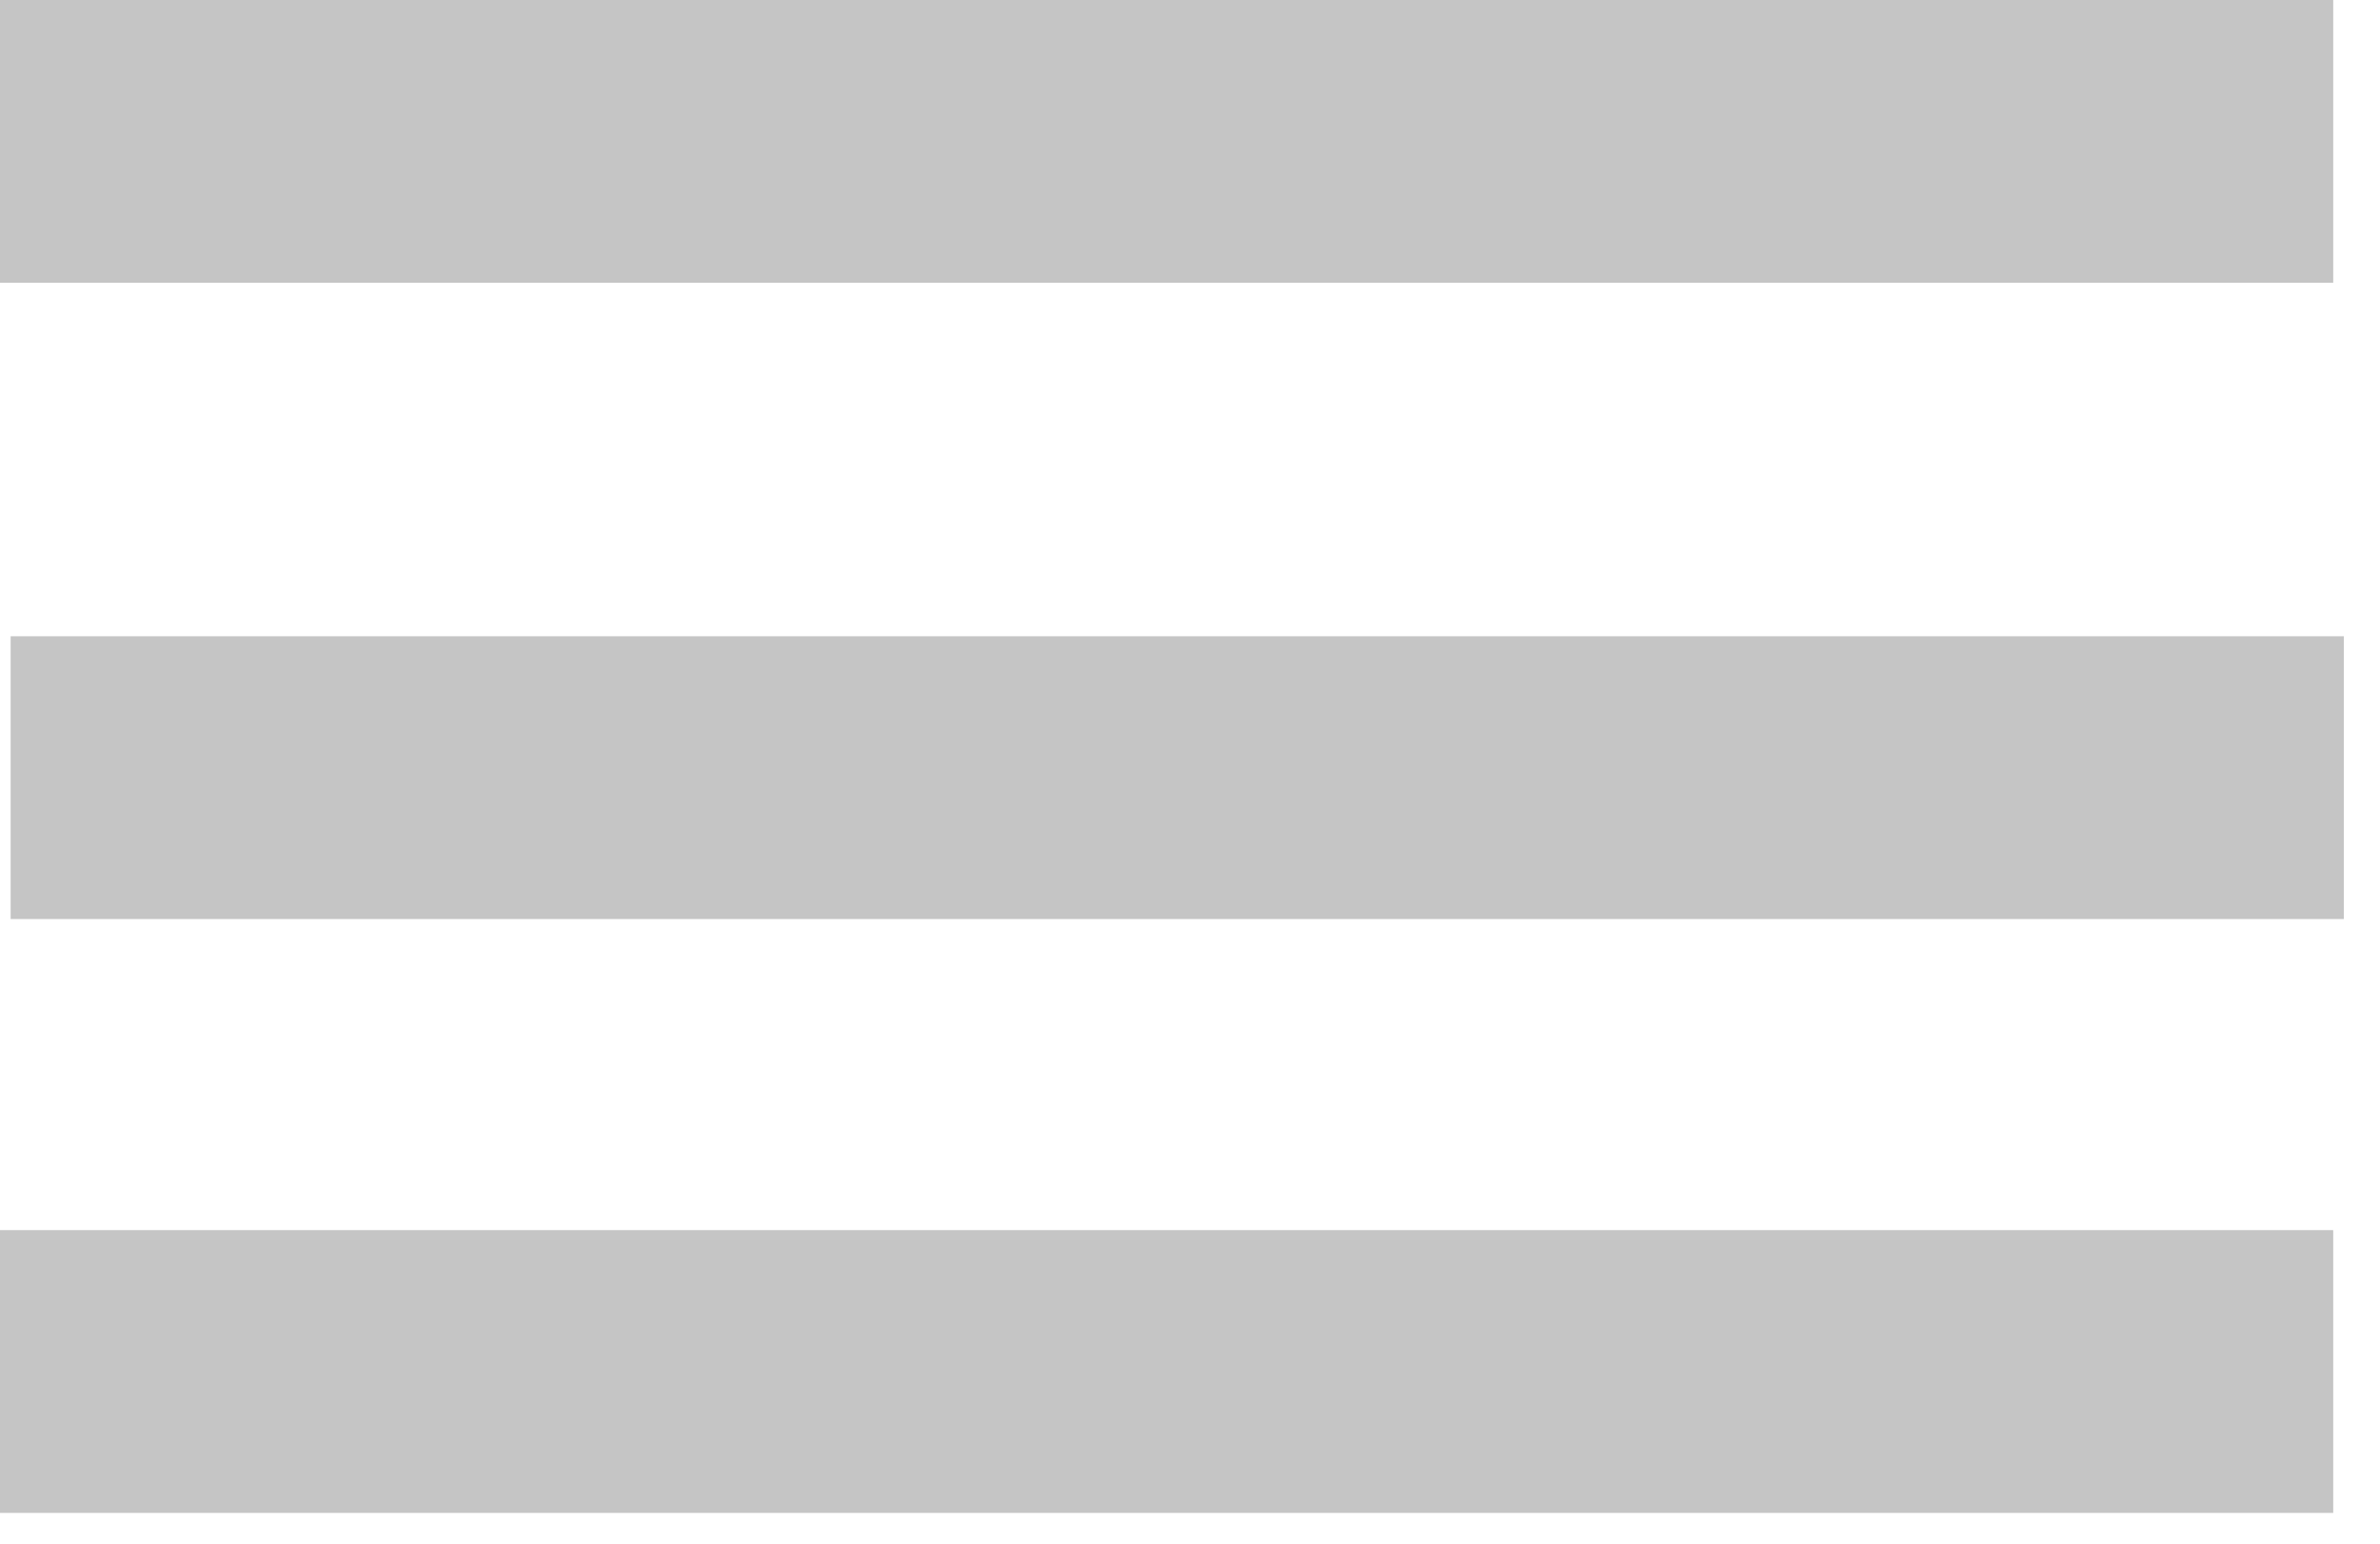
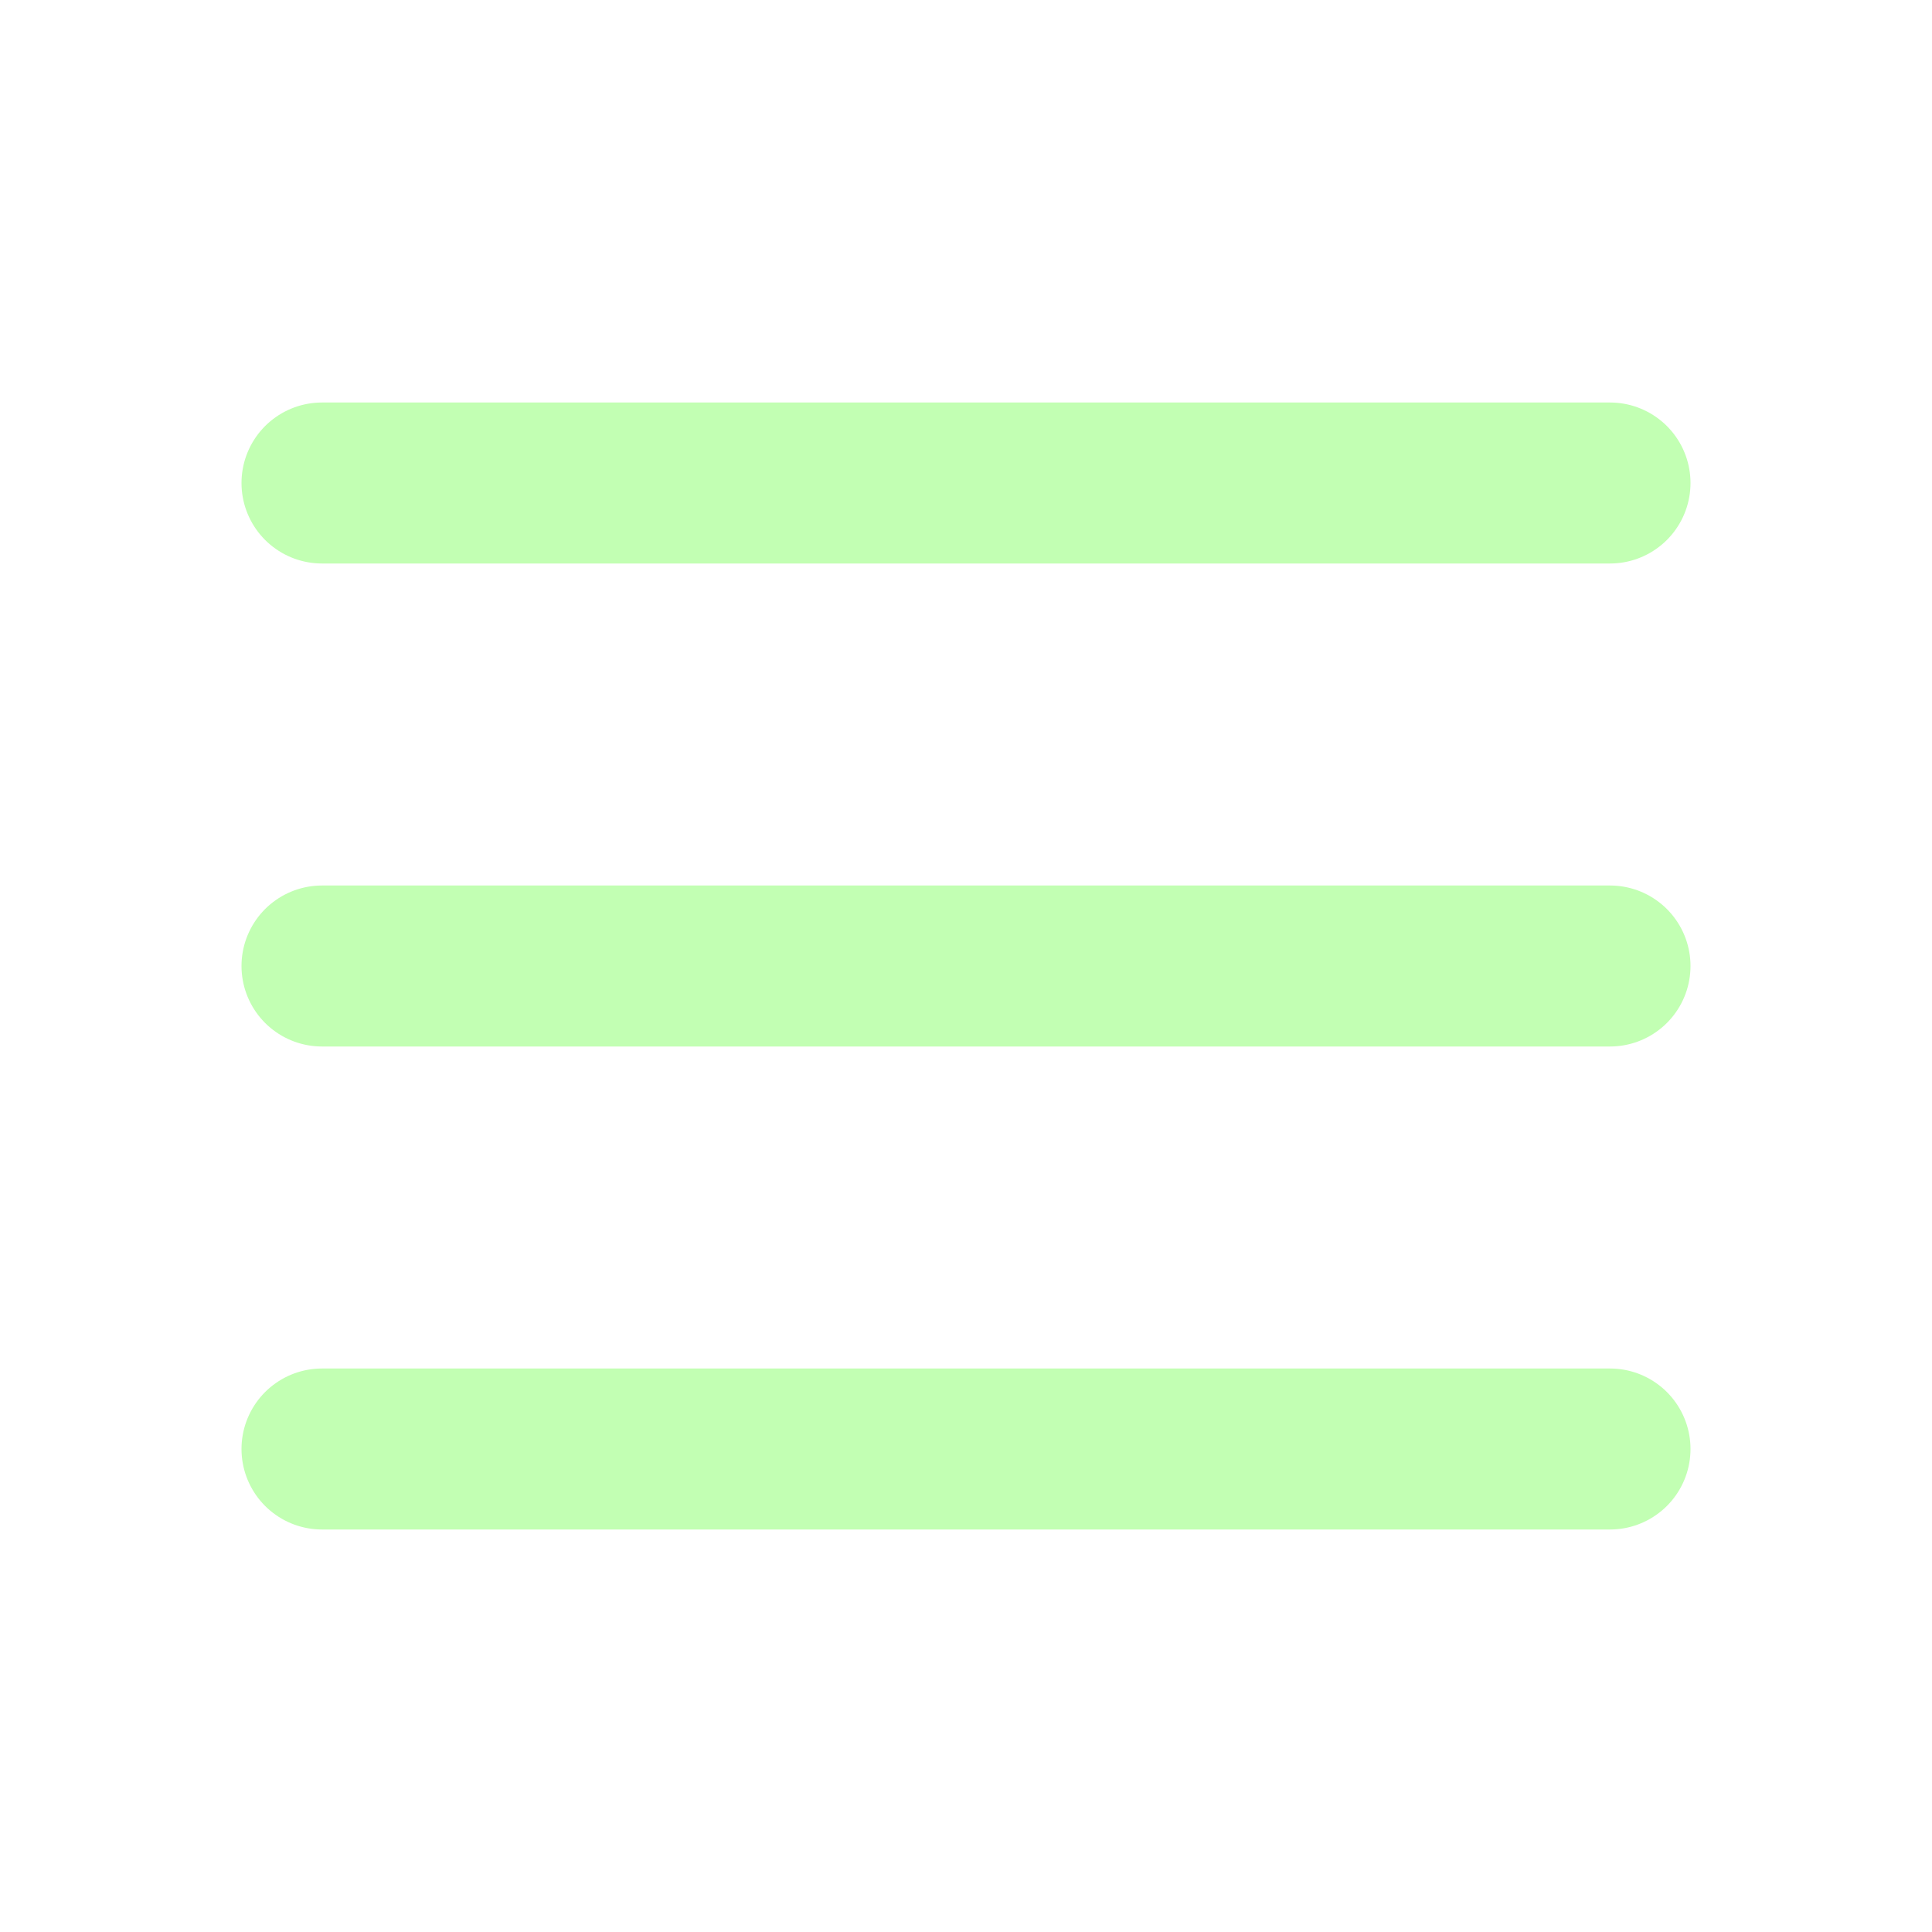
- <svg xmlns="http://www.w3.org/2000/svg" version="1.1" id="svg1" xml:space="preserve" width="37" height="24">
-   <defs id="defs1" />
-   <g id="layer2" transform="translate(-12.25,-33.25)">
-     <g id="g13" style="fill:#c5c5c5;fill-opacity:1" transform="matrix(0.8793363,0,0,0.8793363,1.47813,4.012066)">
-       <rect style="fill:#c5c5c5;fill-opacity:1;stroke:none;stroke-opacity:1" id="rect9" width="41.25" height="5" x="12.25" y="33.25" />
-       <rect style="fill:#c5c5c5;fill-opacity:1;stroke:none;stroke-opacity:1" id="rect11" width="41.25" height="5" x="12.25" y="55" />
-       <rect style="fill:#c5c5c5;fill-opacity:1;stroke:none;stroke-opacity:1" id="rect12" width="41.25" height="5" x="12.438" y="44.5" />
-     </g>
+ <svg xmlns="http://www.w3.org/2000/svg" width="24" height="24" viewBox="0 0 24 24">
+   <g fill="none" stroke="#c2ffb3" stroke-width="2" stroke-linecap="round">
+     <line x1="4" y1="6" x2="20" y2="6" />
+     <line x1="4" y1="12" x2="20" y2="12" />
+     <line x1="4" y1="18" x2="20" y2="18" />
  </g>
</svg>
